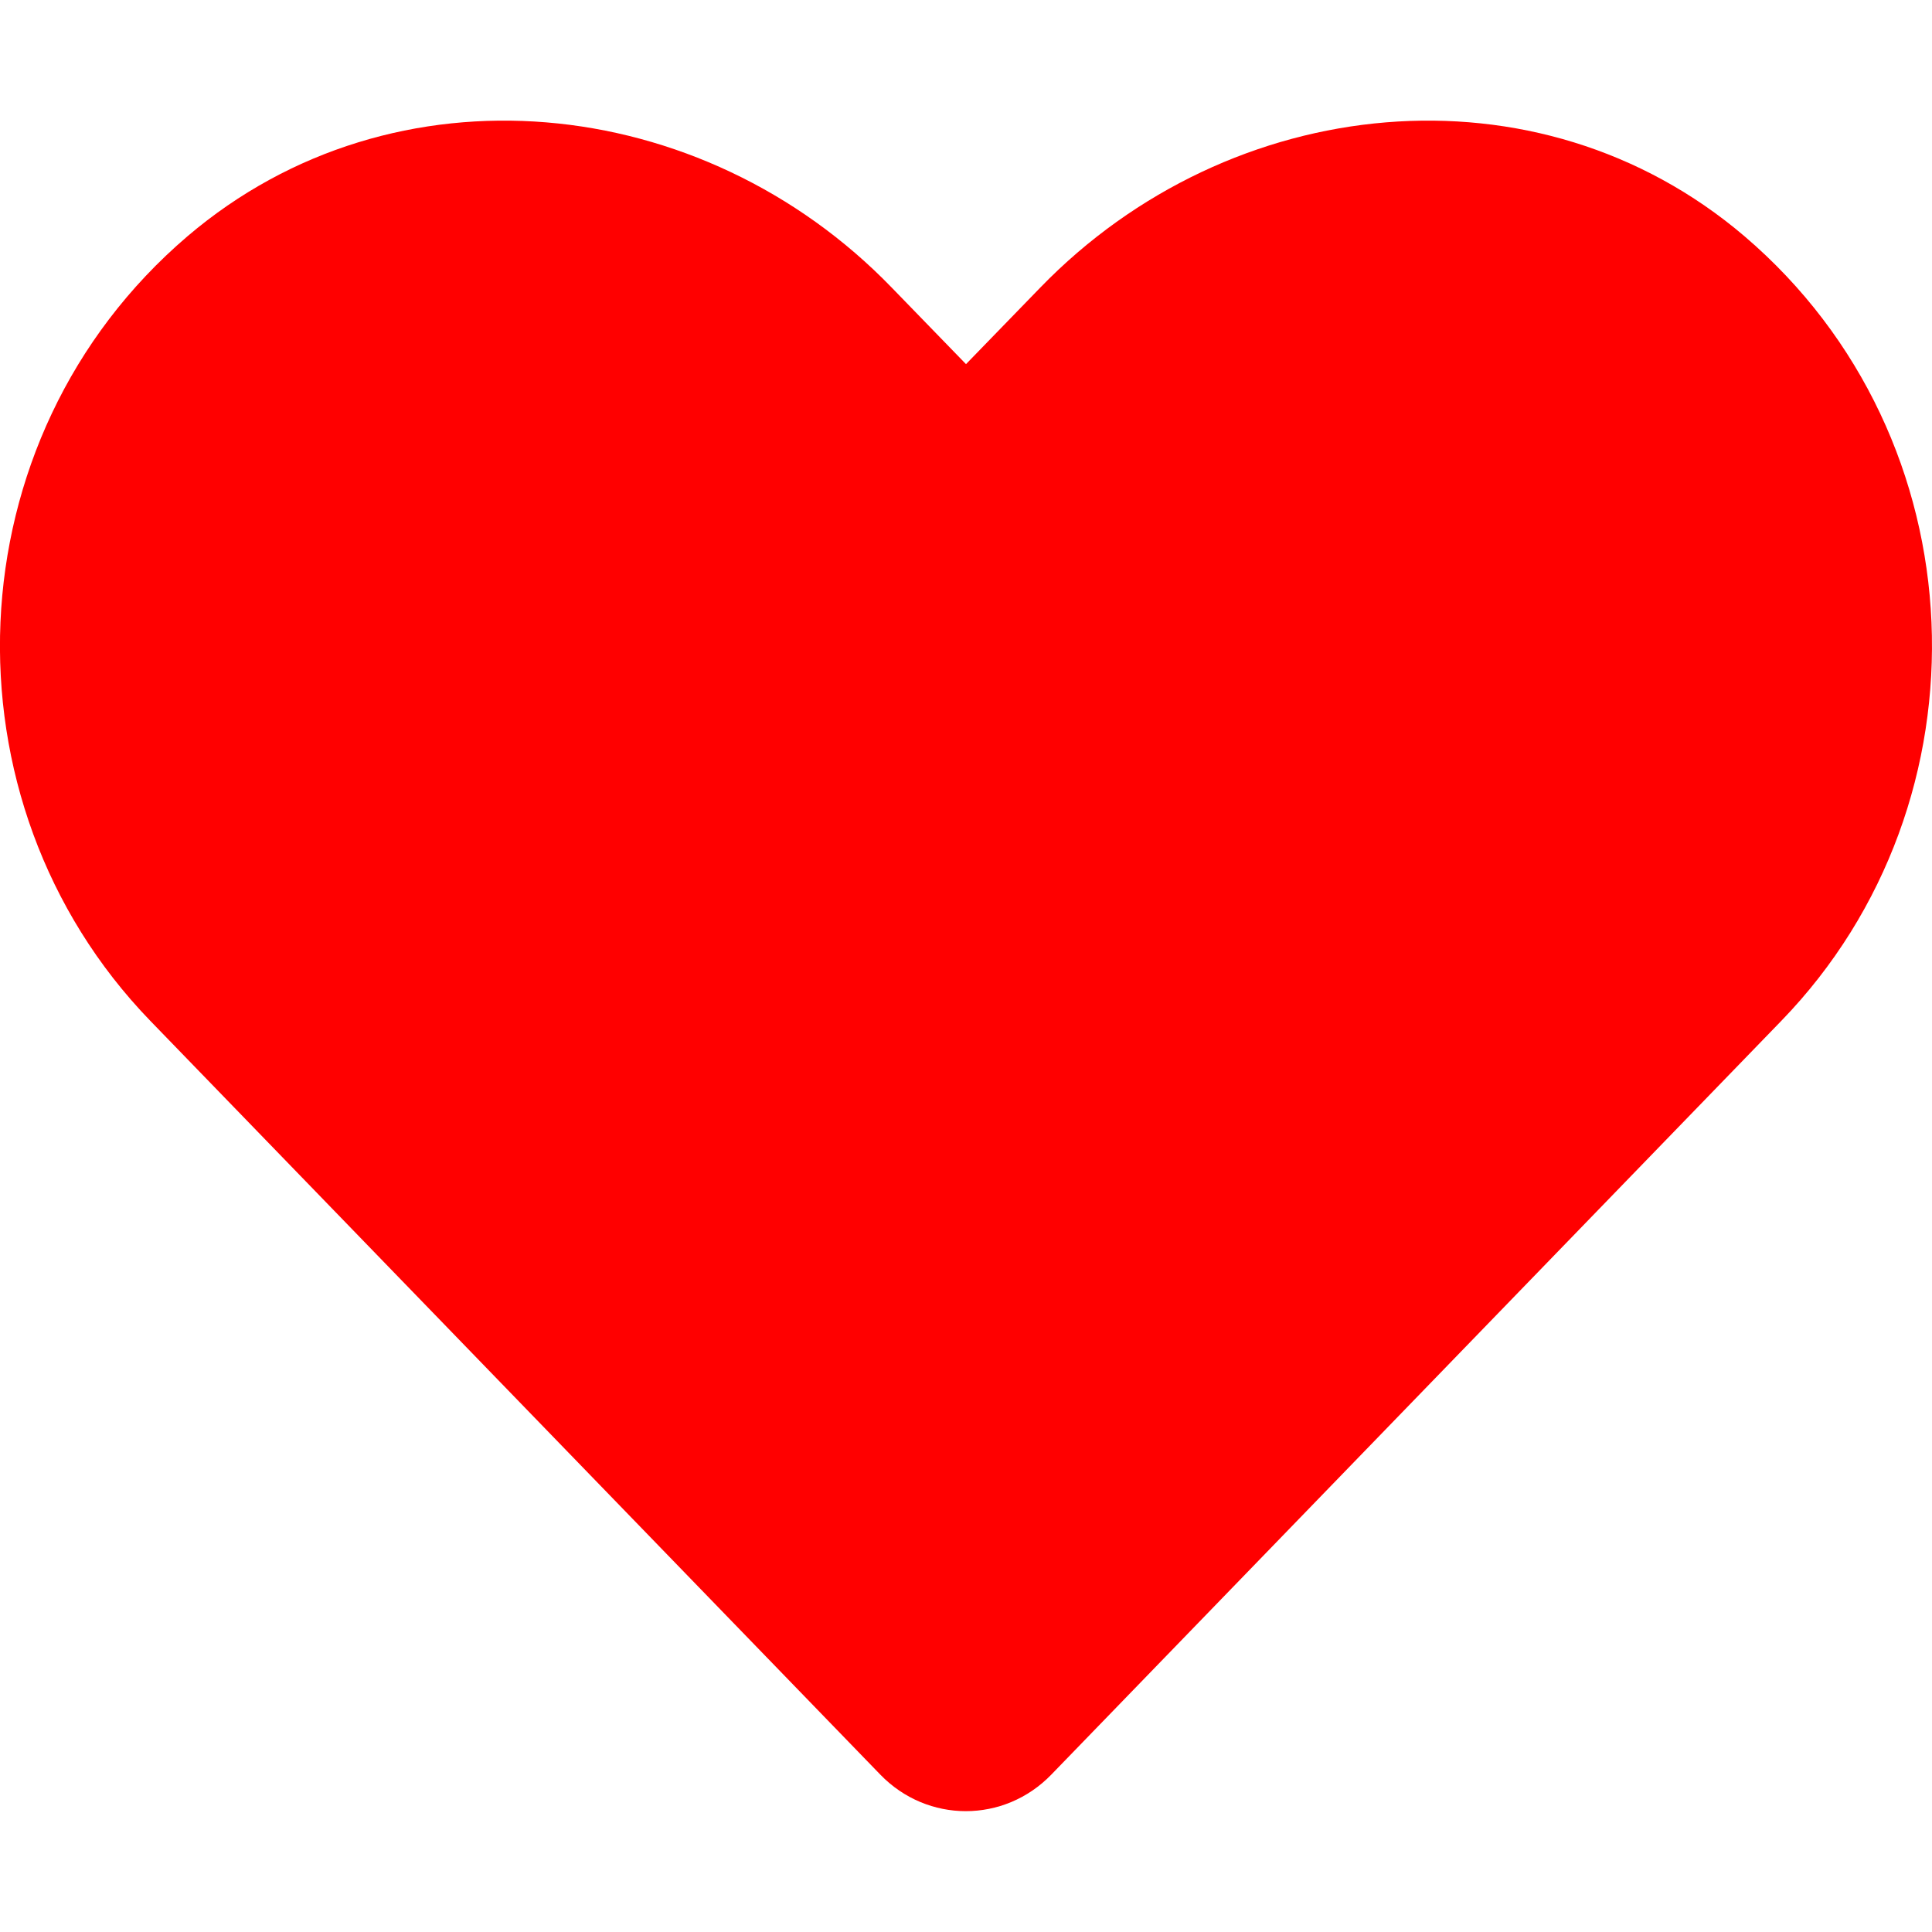
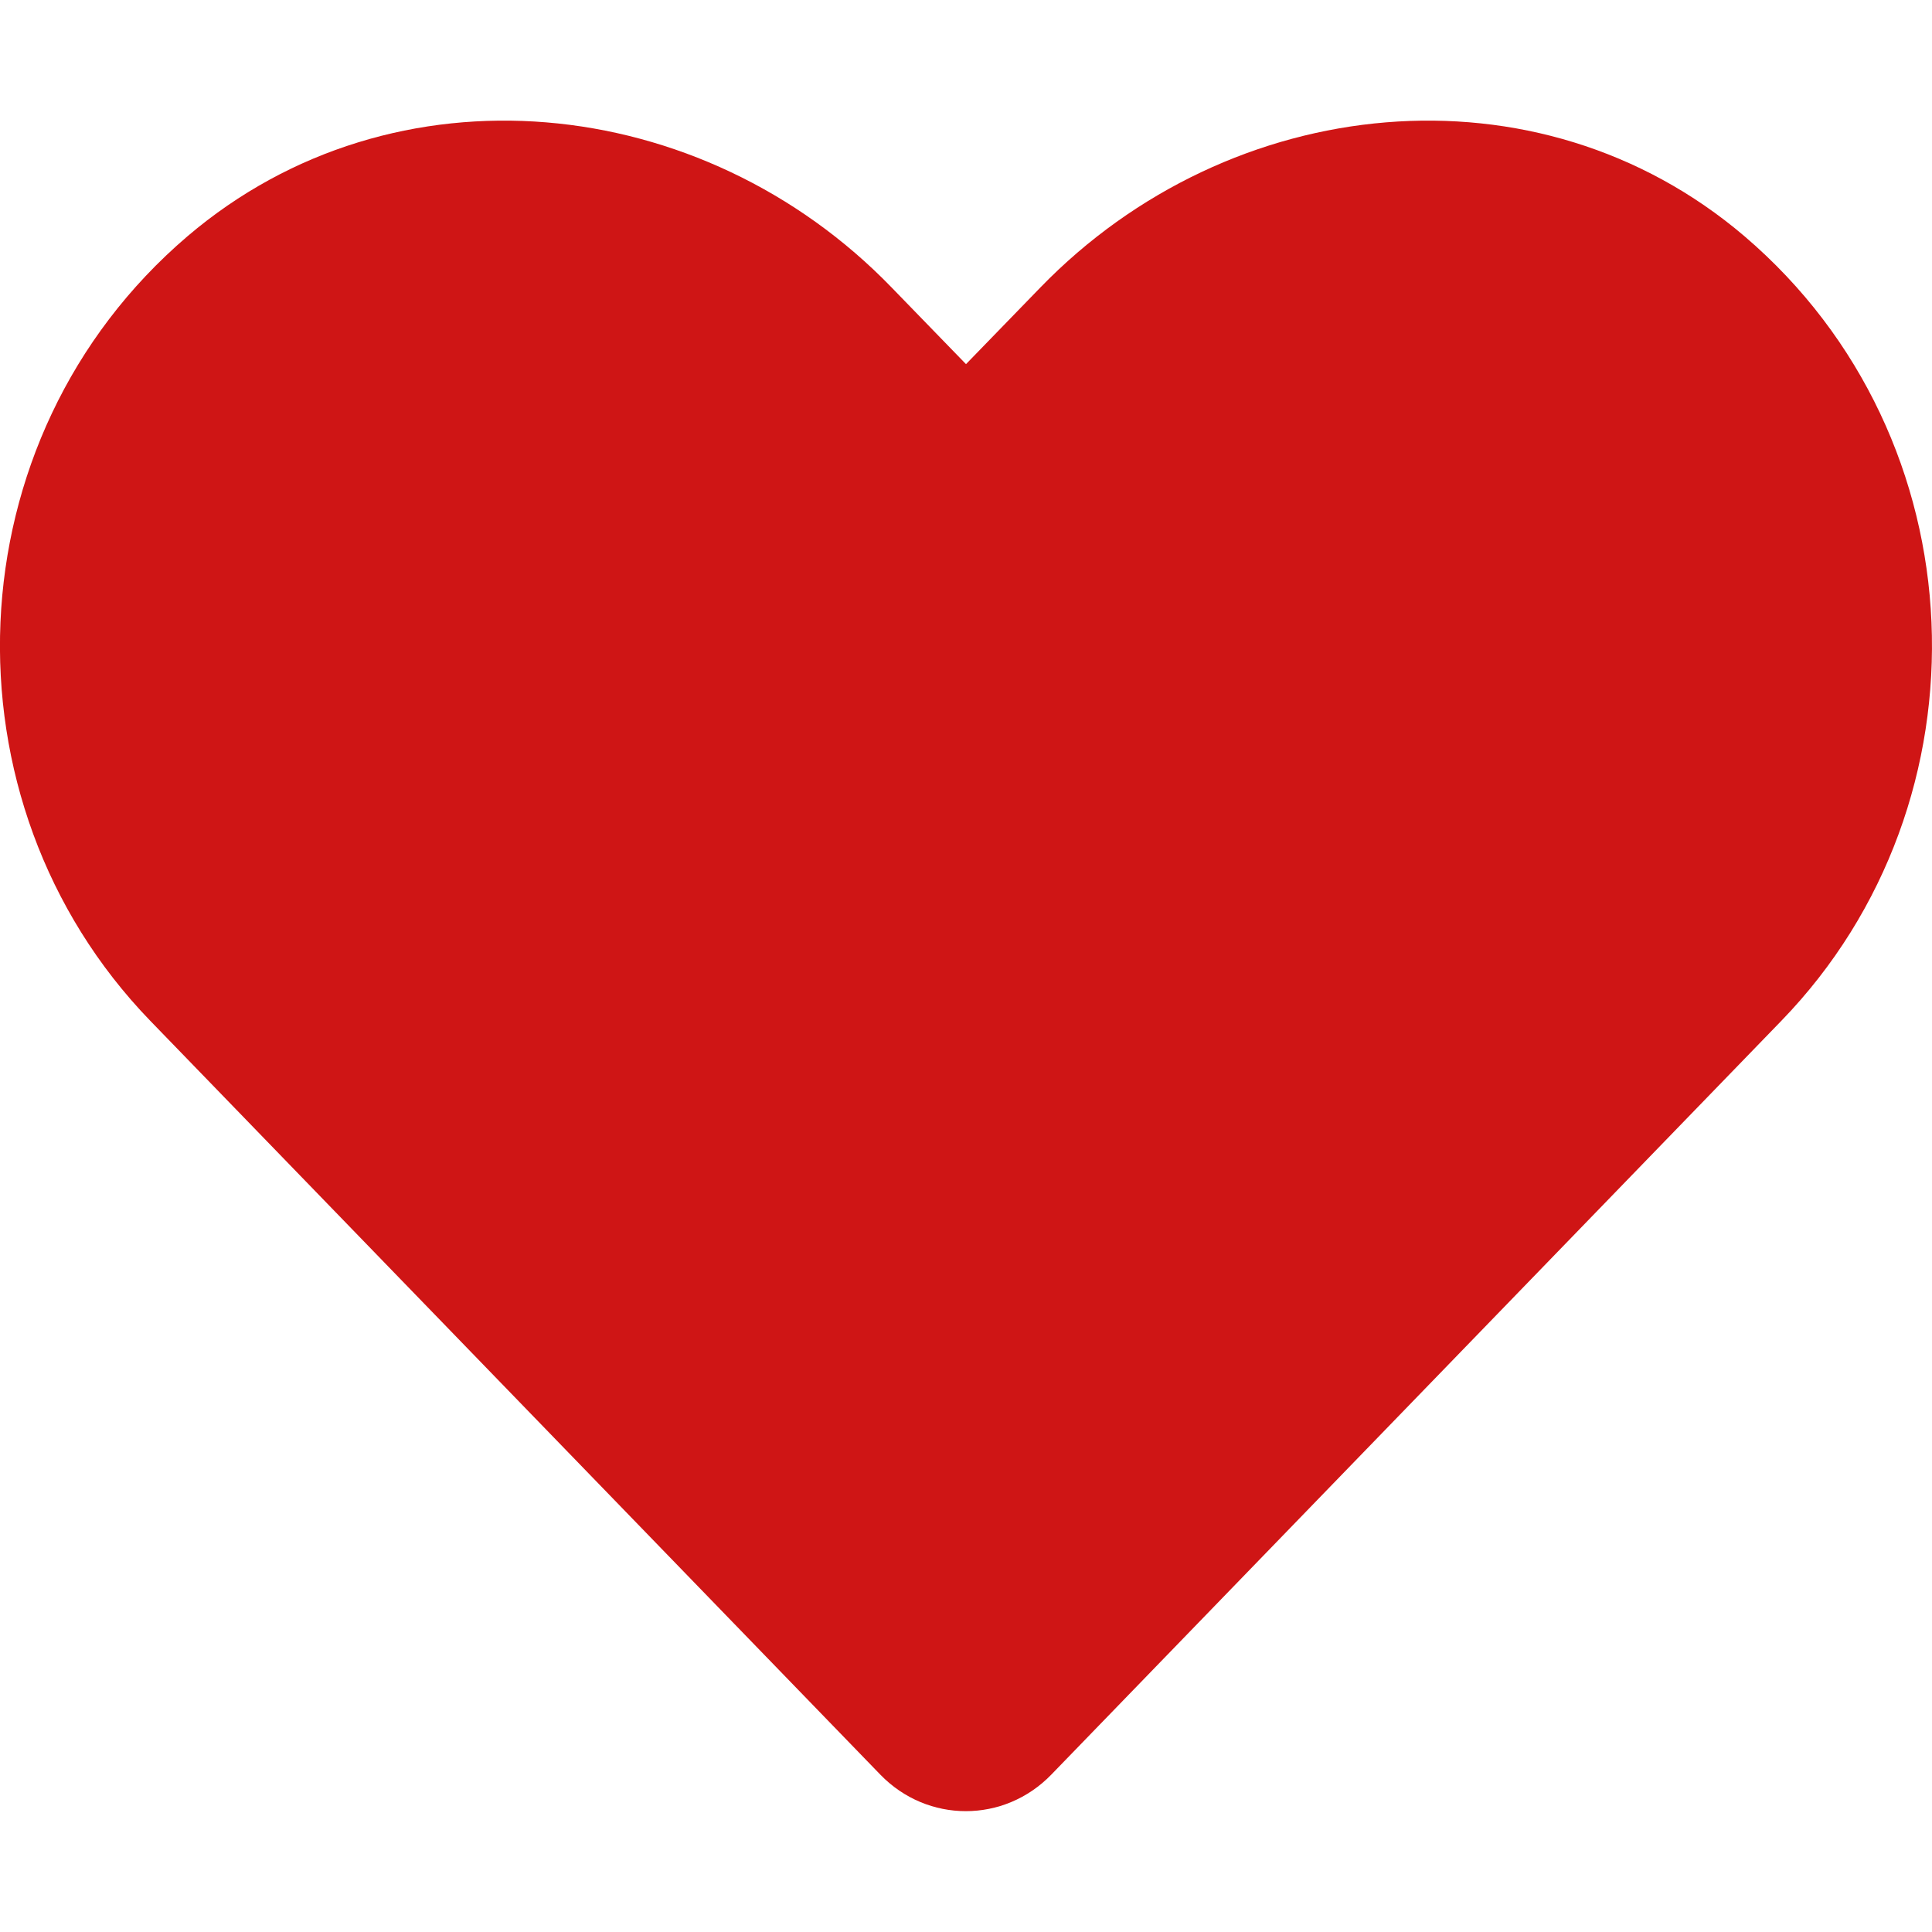
<svg xmlns="http://www.w3.org/2000/svg" viewBox="0 0 512 512">
-   <path d="M462.3 62.6C407.5 15.9 326 24.3 275.7 76.2L256 96.5l-19.7-20.3C186.1 24.3 104.5 15.9 49.7 62.6c-62.8 53.6-66.1 149.8-9.9 207.9l193.5 199.8c12.5 12.9 32.8 12.9 45.3 0l193.5-199.8c56.3-58.1 53-154.3-9.8-207.9z" fill="red" />
+   <path d="M462.3 62.6C407.5 15.9 326 24.3 275.7 76.2L256 96.5l-19.7-20.3C186.1 24.3 104.5 15.9 49.7 62.6c-62.8 53.6-66.1 149.8-9.9 207.9l193.5 199.8c12.5 12.9 32.8 12.9 45.3 0l193.5-199.8c56.3-58.1 53-154.3-9.8-207.9z" fill="#cf1515" />
</svg>
